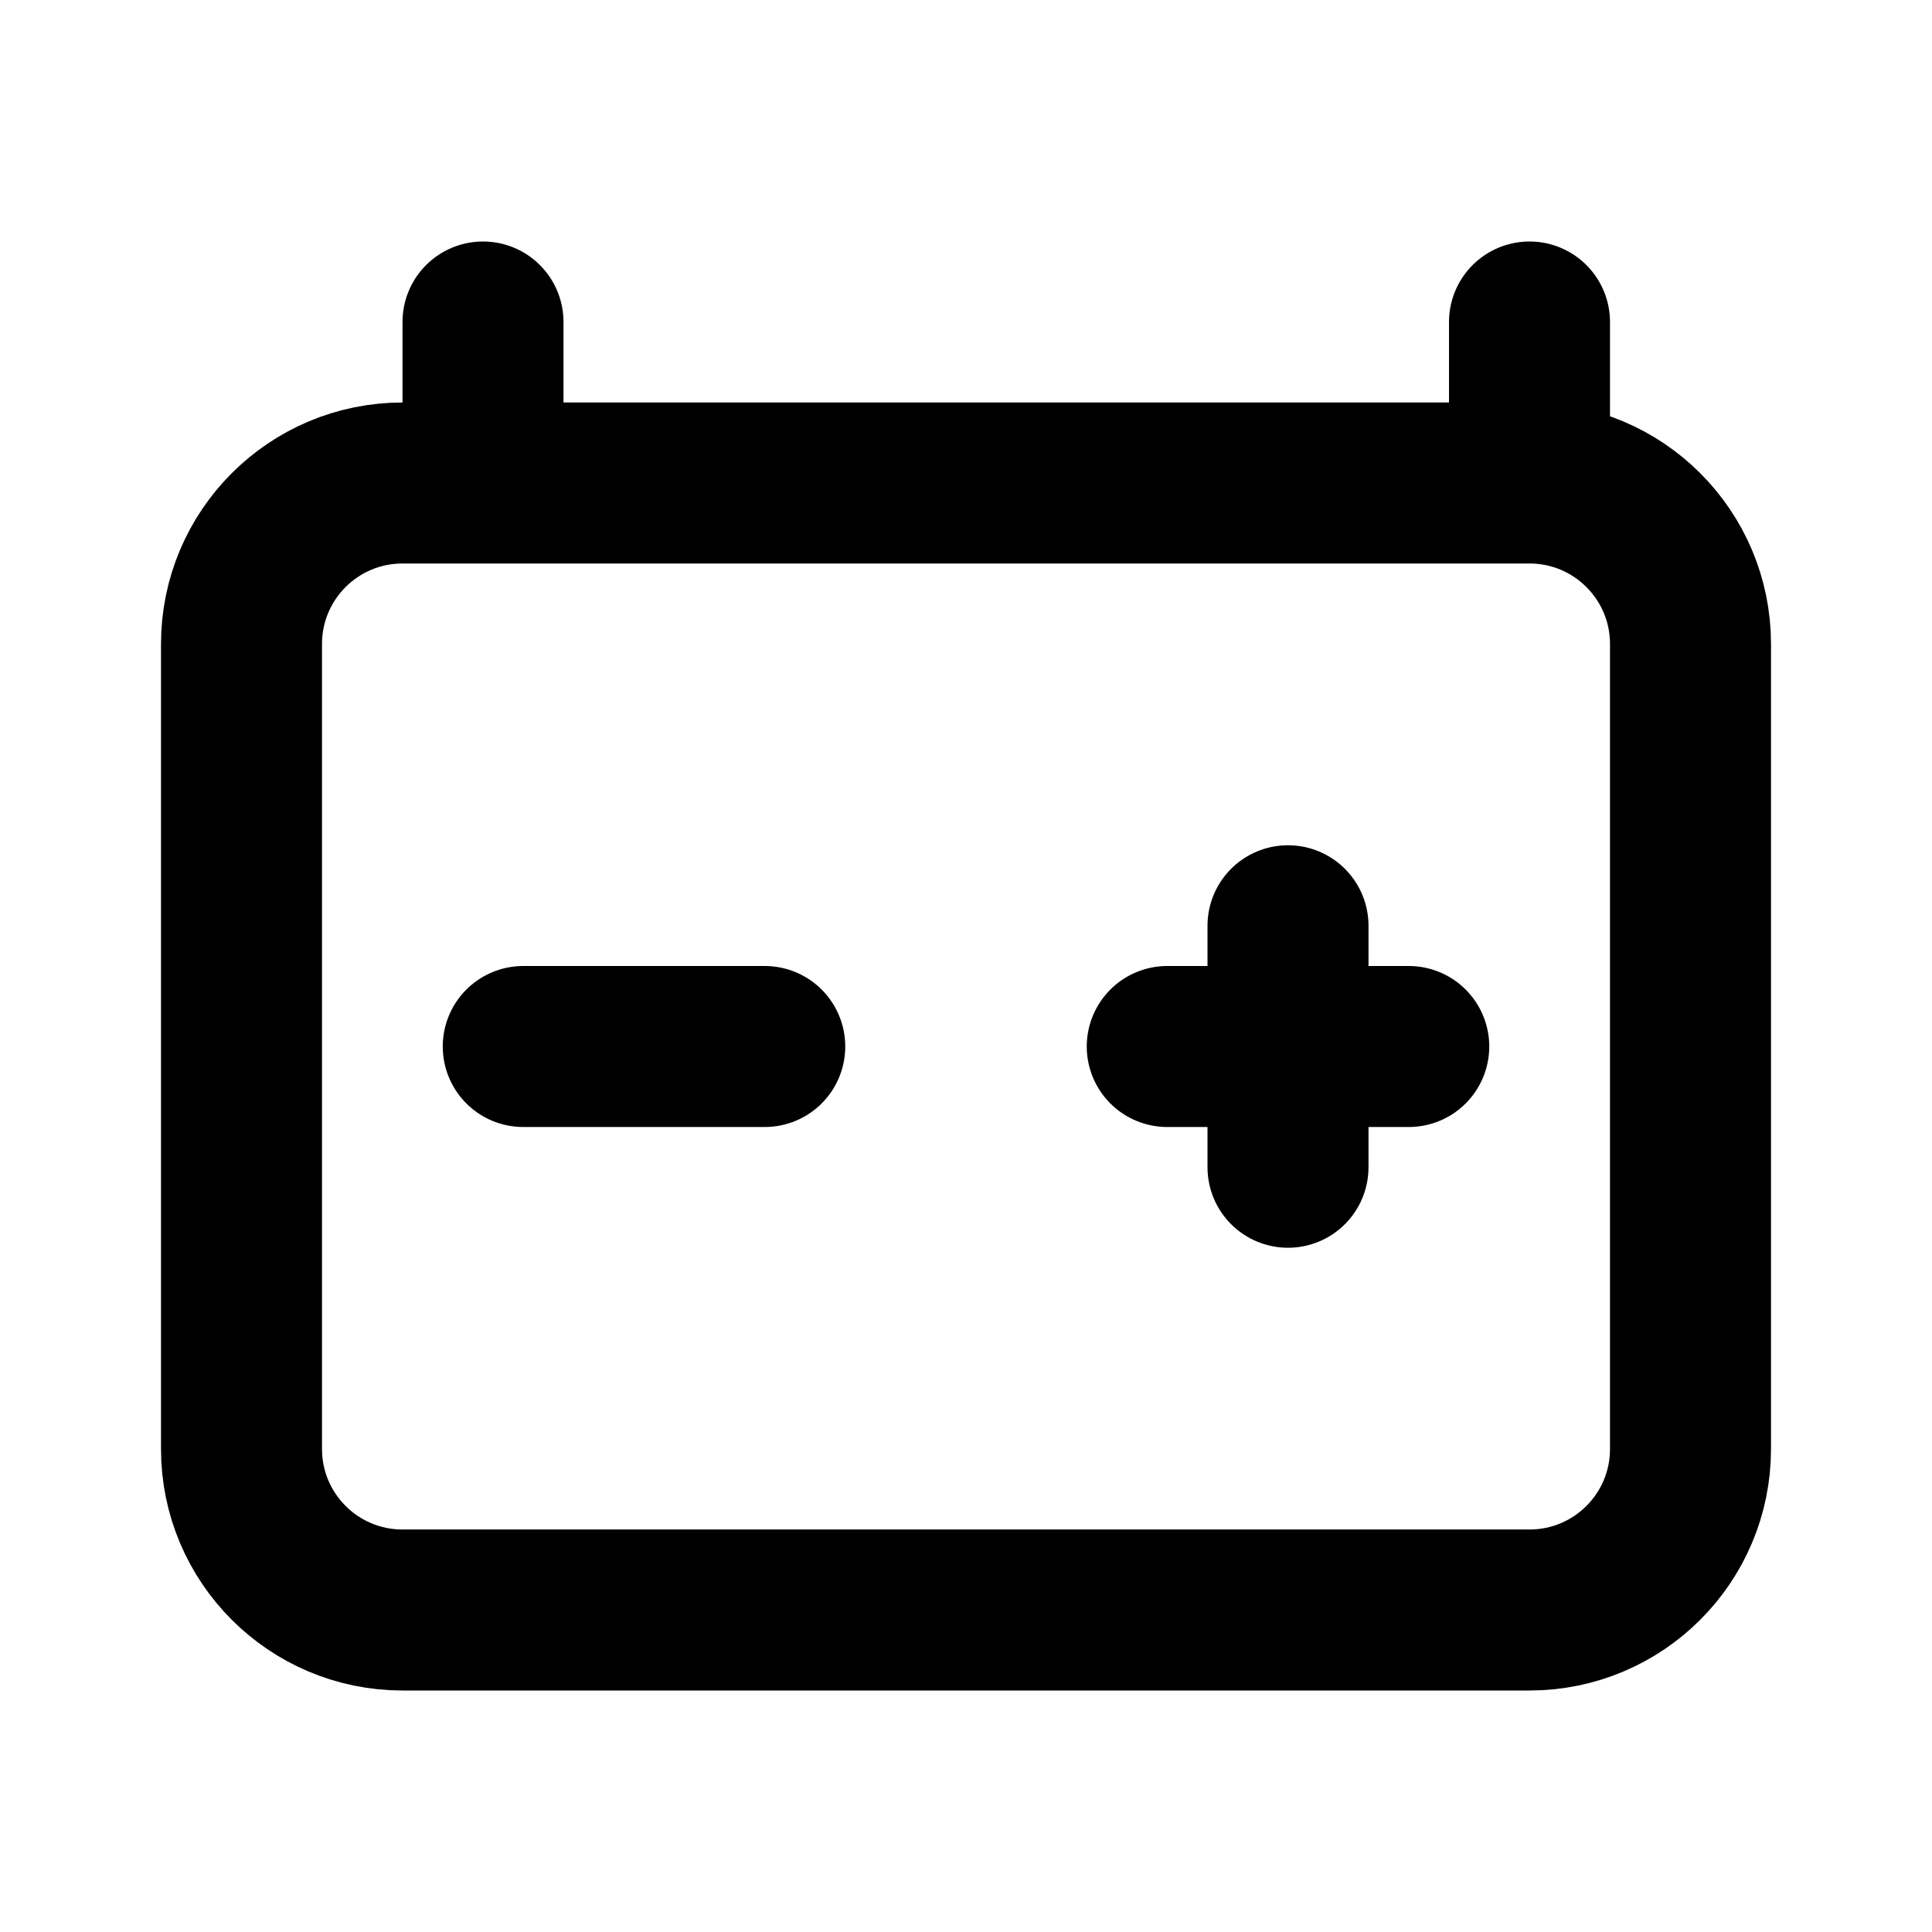
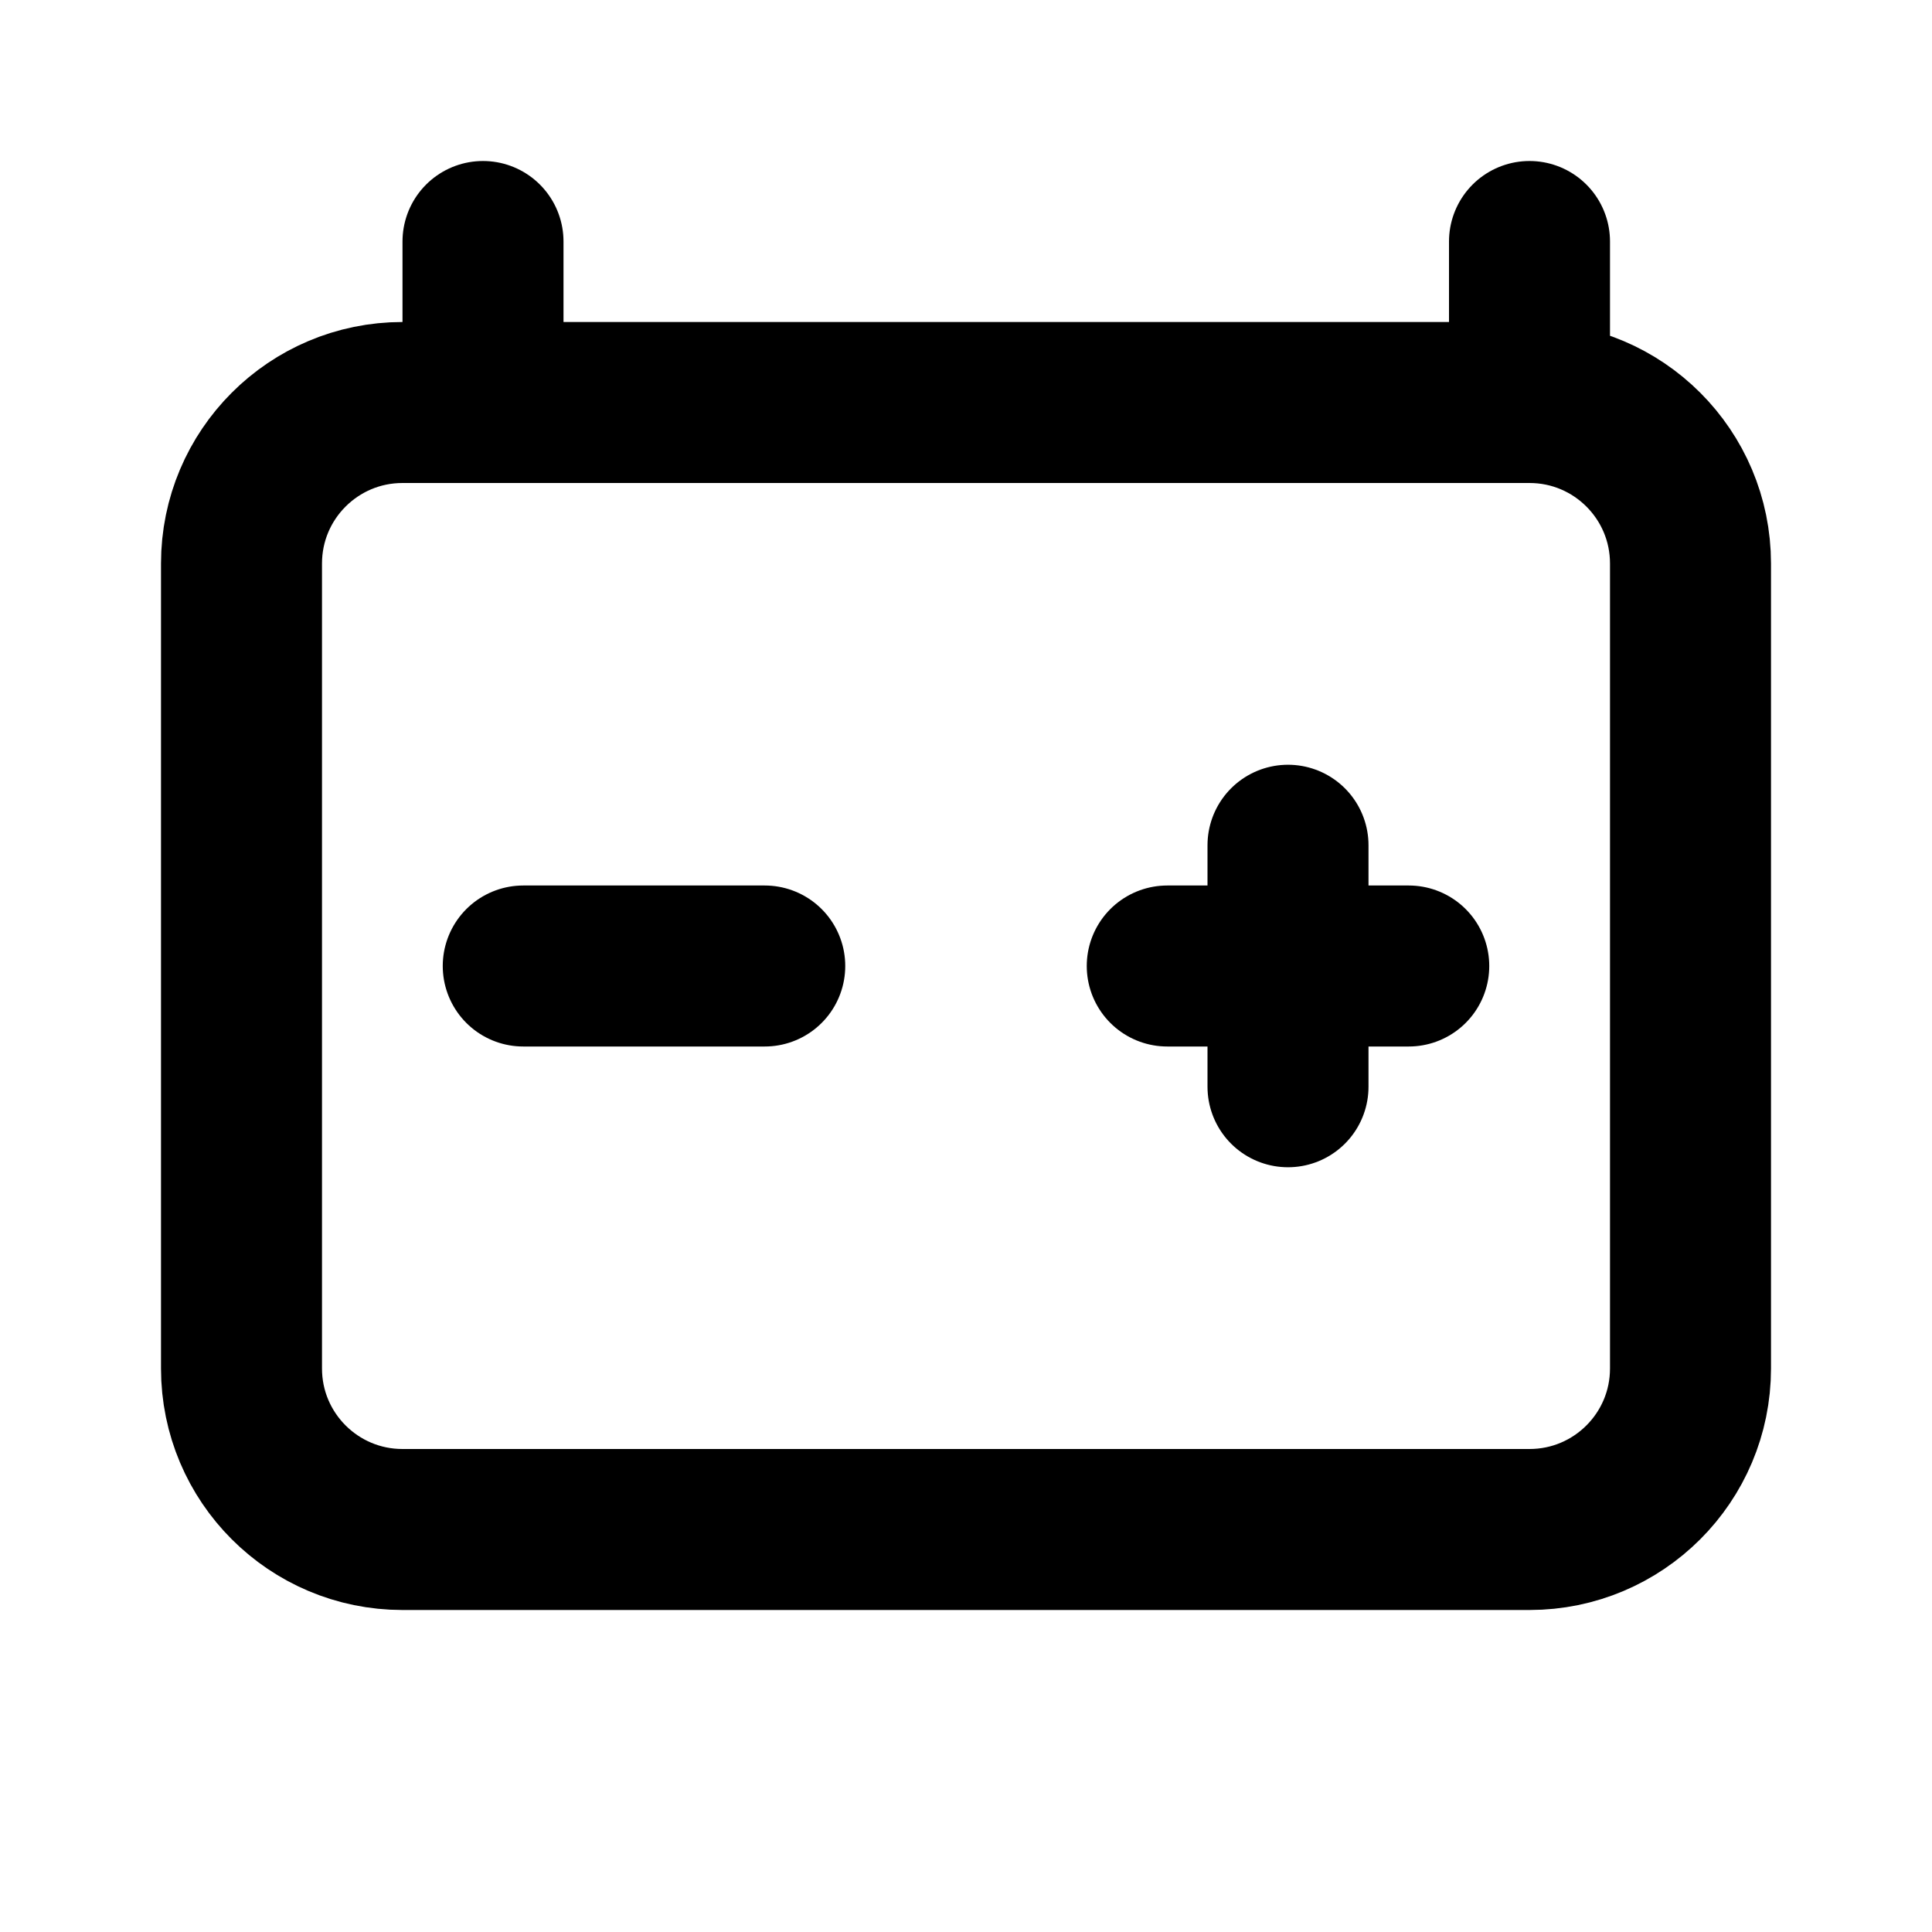
<svg xmlns="http://www.w3.org/2000/svg" fill="none" stroke="currentColor" stroke-linecap="round" stroke-linejoin="round" stroke-width="2" viewBox="0 0 24 24">
  <path stroke="none" d="M0 0h24v24H0z" />
-   <path d="M3 8a2 2 0 0 1 2-2h14a2 2 0 0 1 2 2v10a2 2 0 0 1-2 2H5a2 2 0 0 1-2-2zM6 6V4M19 4v2M6.5 13h3M14.5 13h3M16 11.5v3" />
+   <path d="M3 7a2 2 0 0 1 2-2h14a2 2 0 0 1 2 2v10a2 2 0 0 1-2 2H5a2 2 0 0 1-2-2zM6 5V3M19 3v2M6.5 12h3M14.5 12h3M16 10.5v3" />
</svg>
